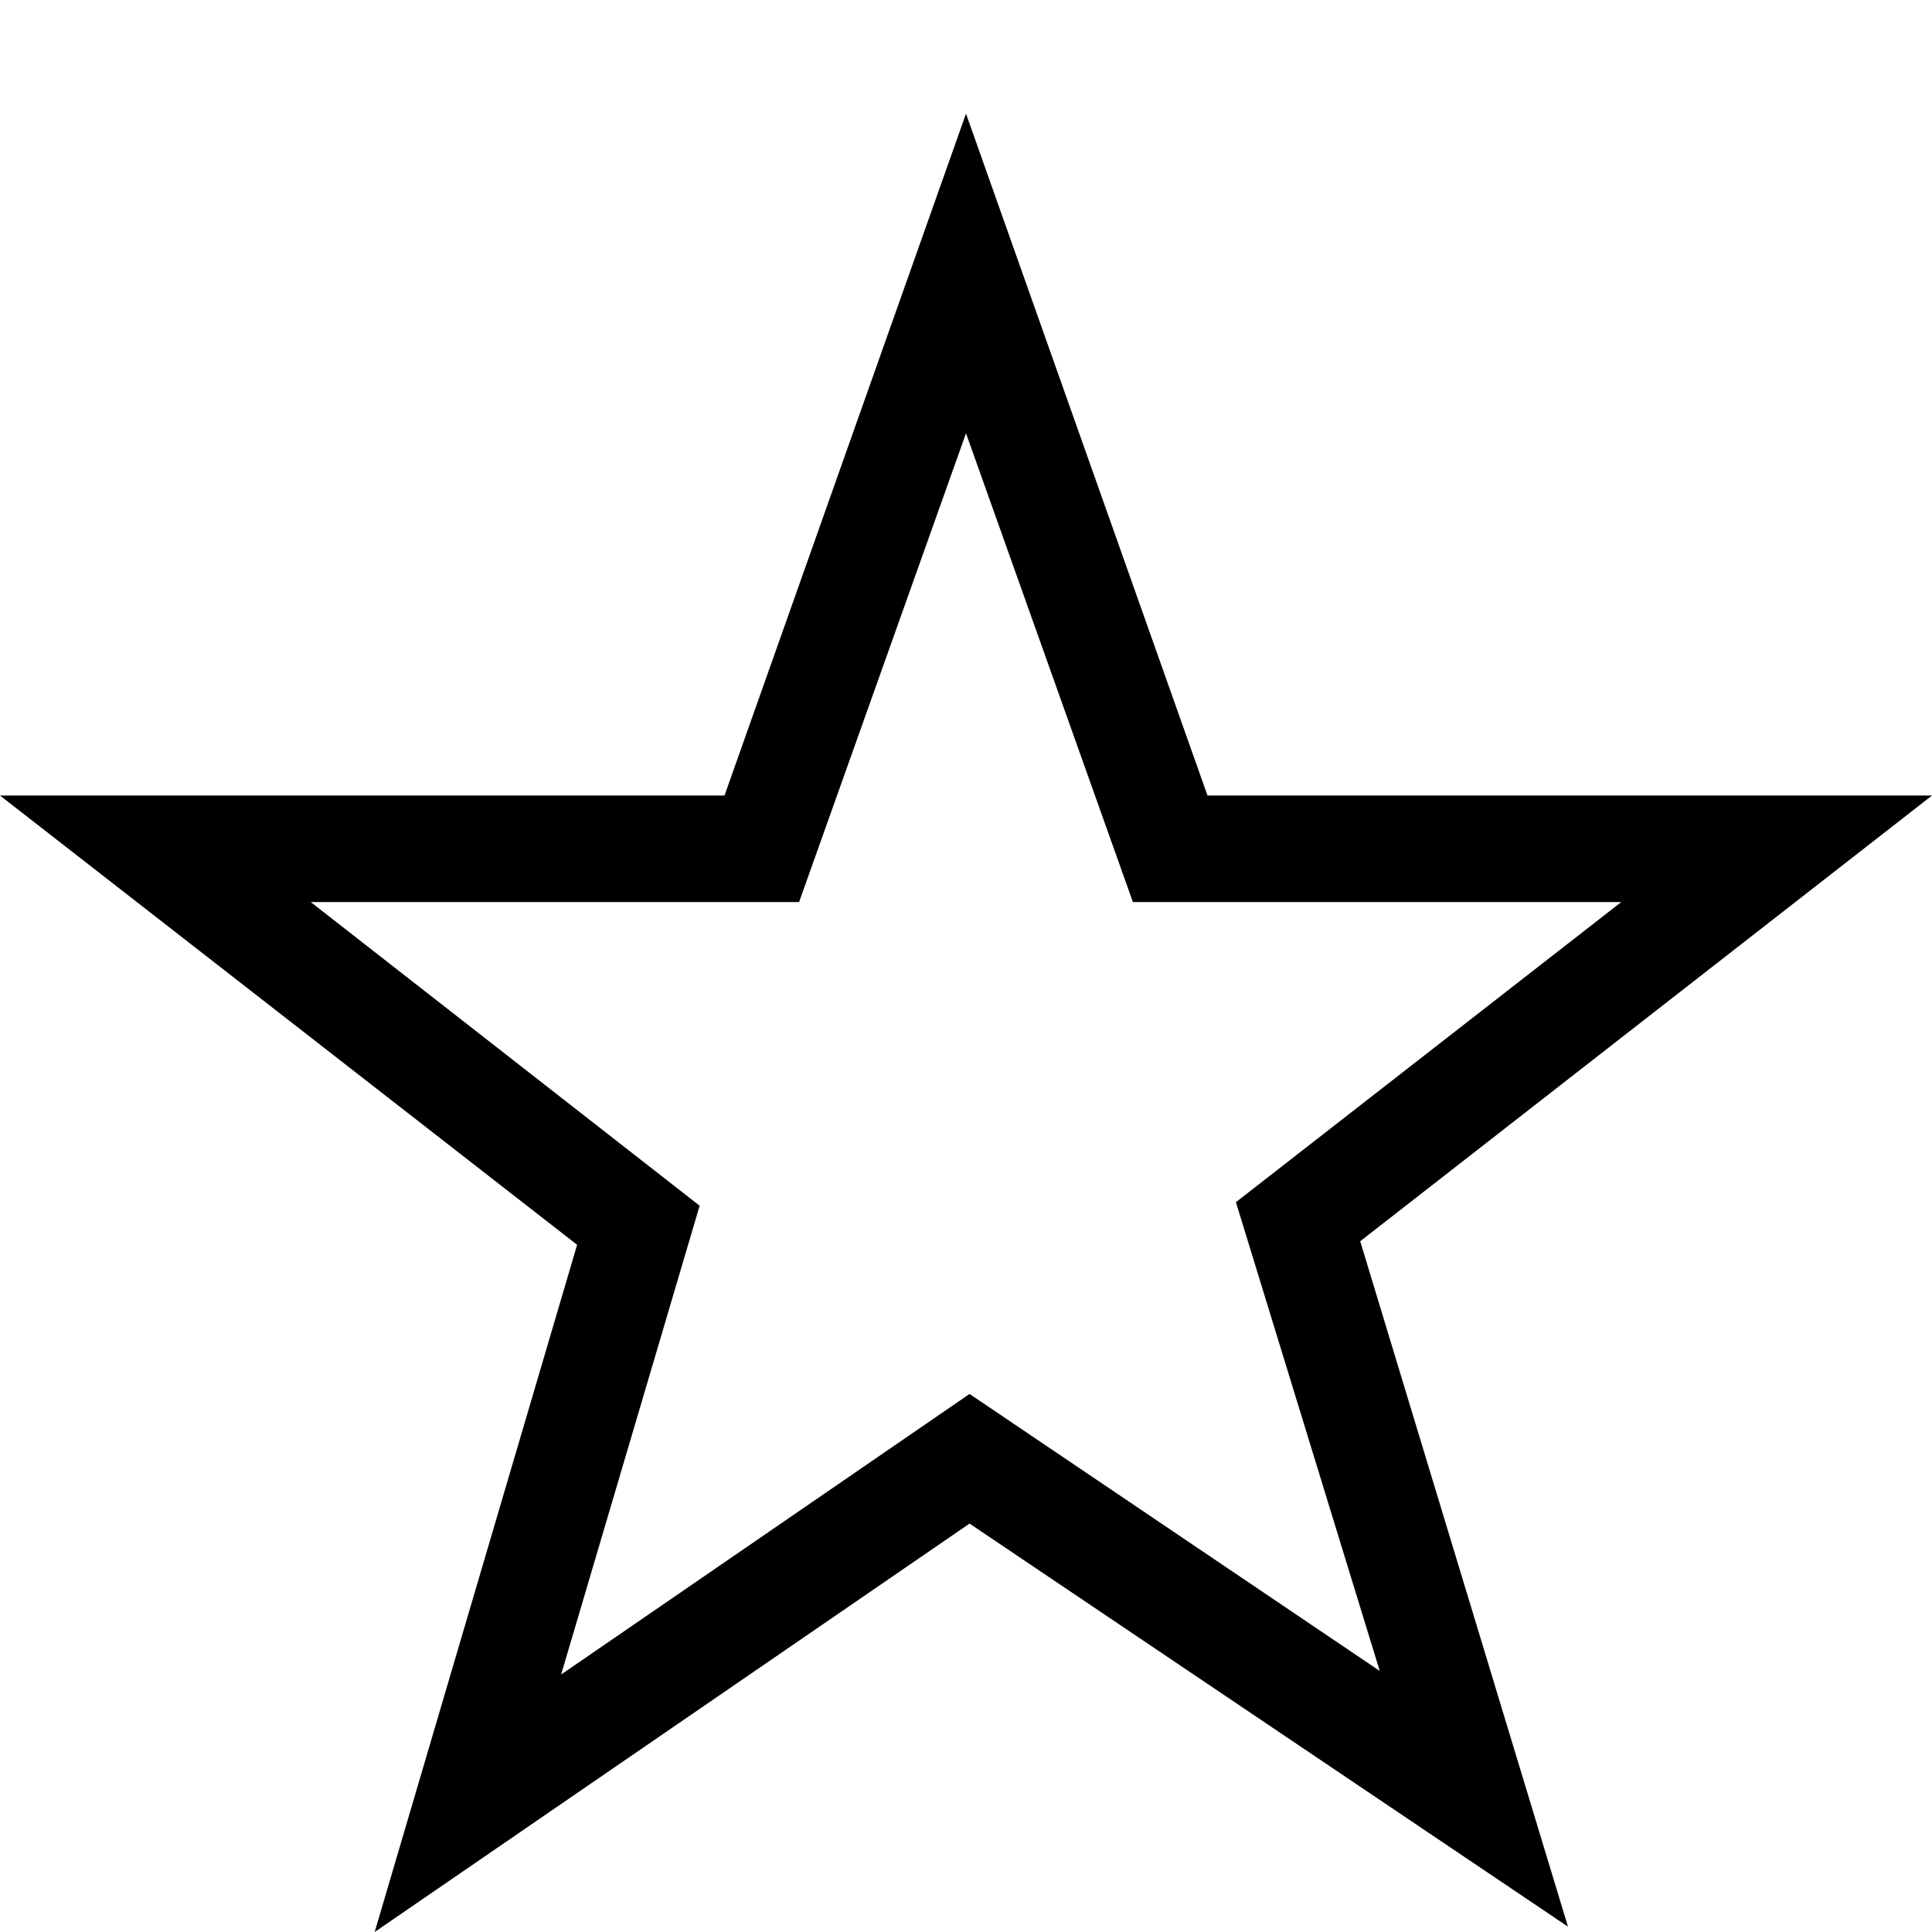
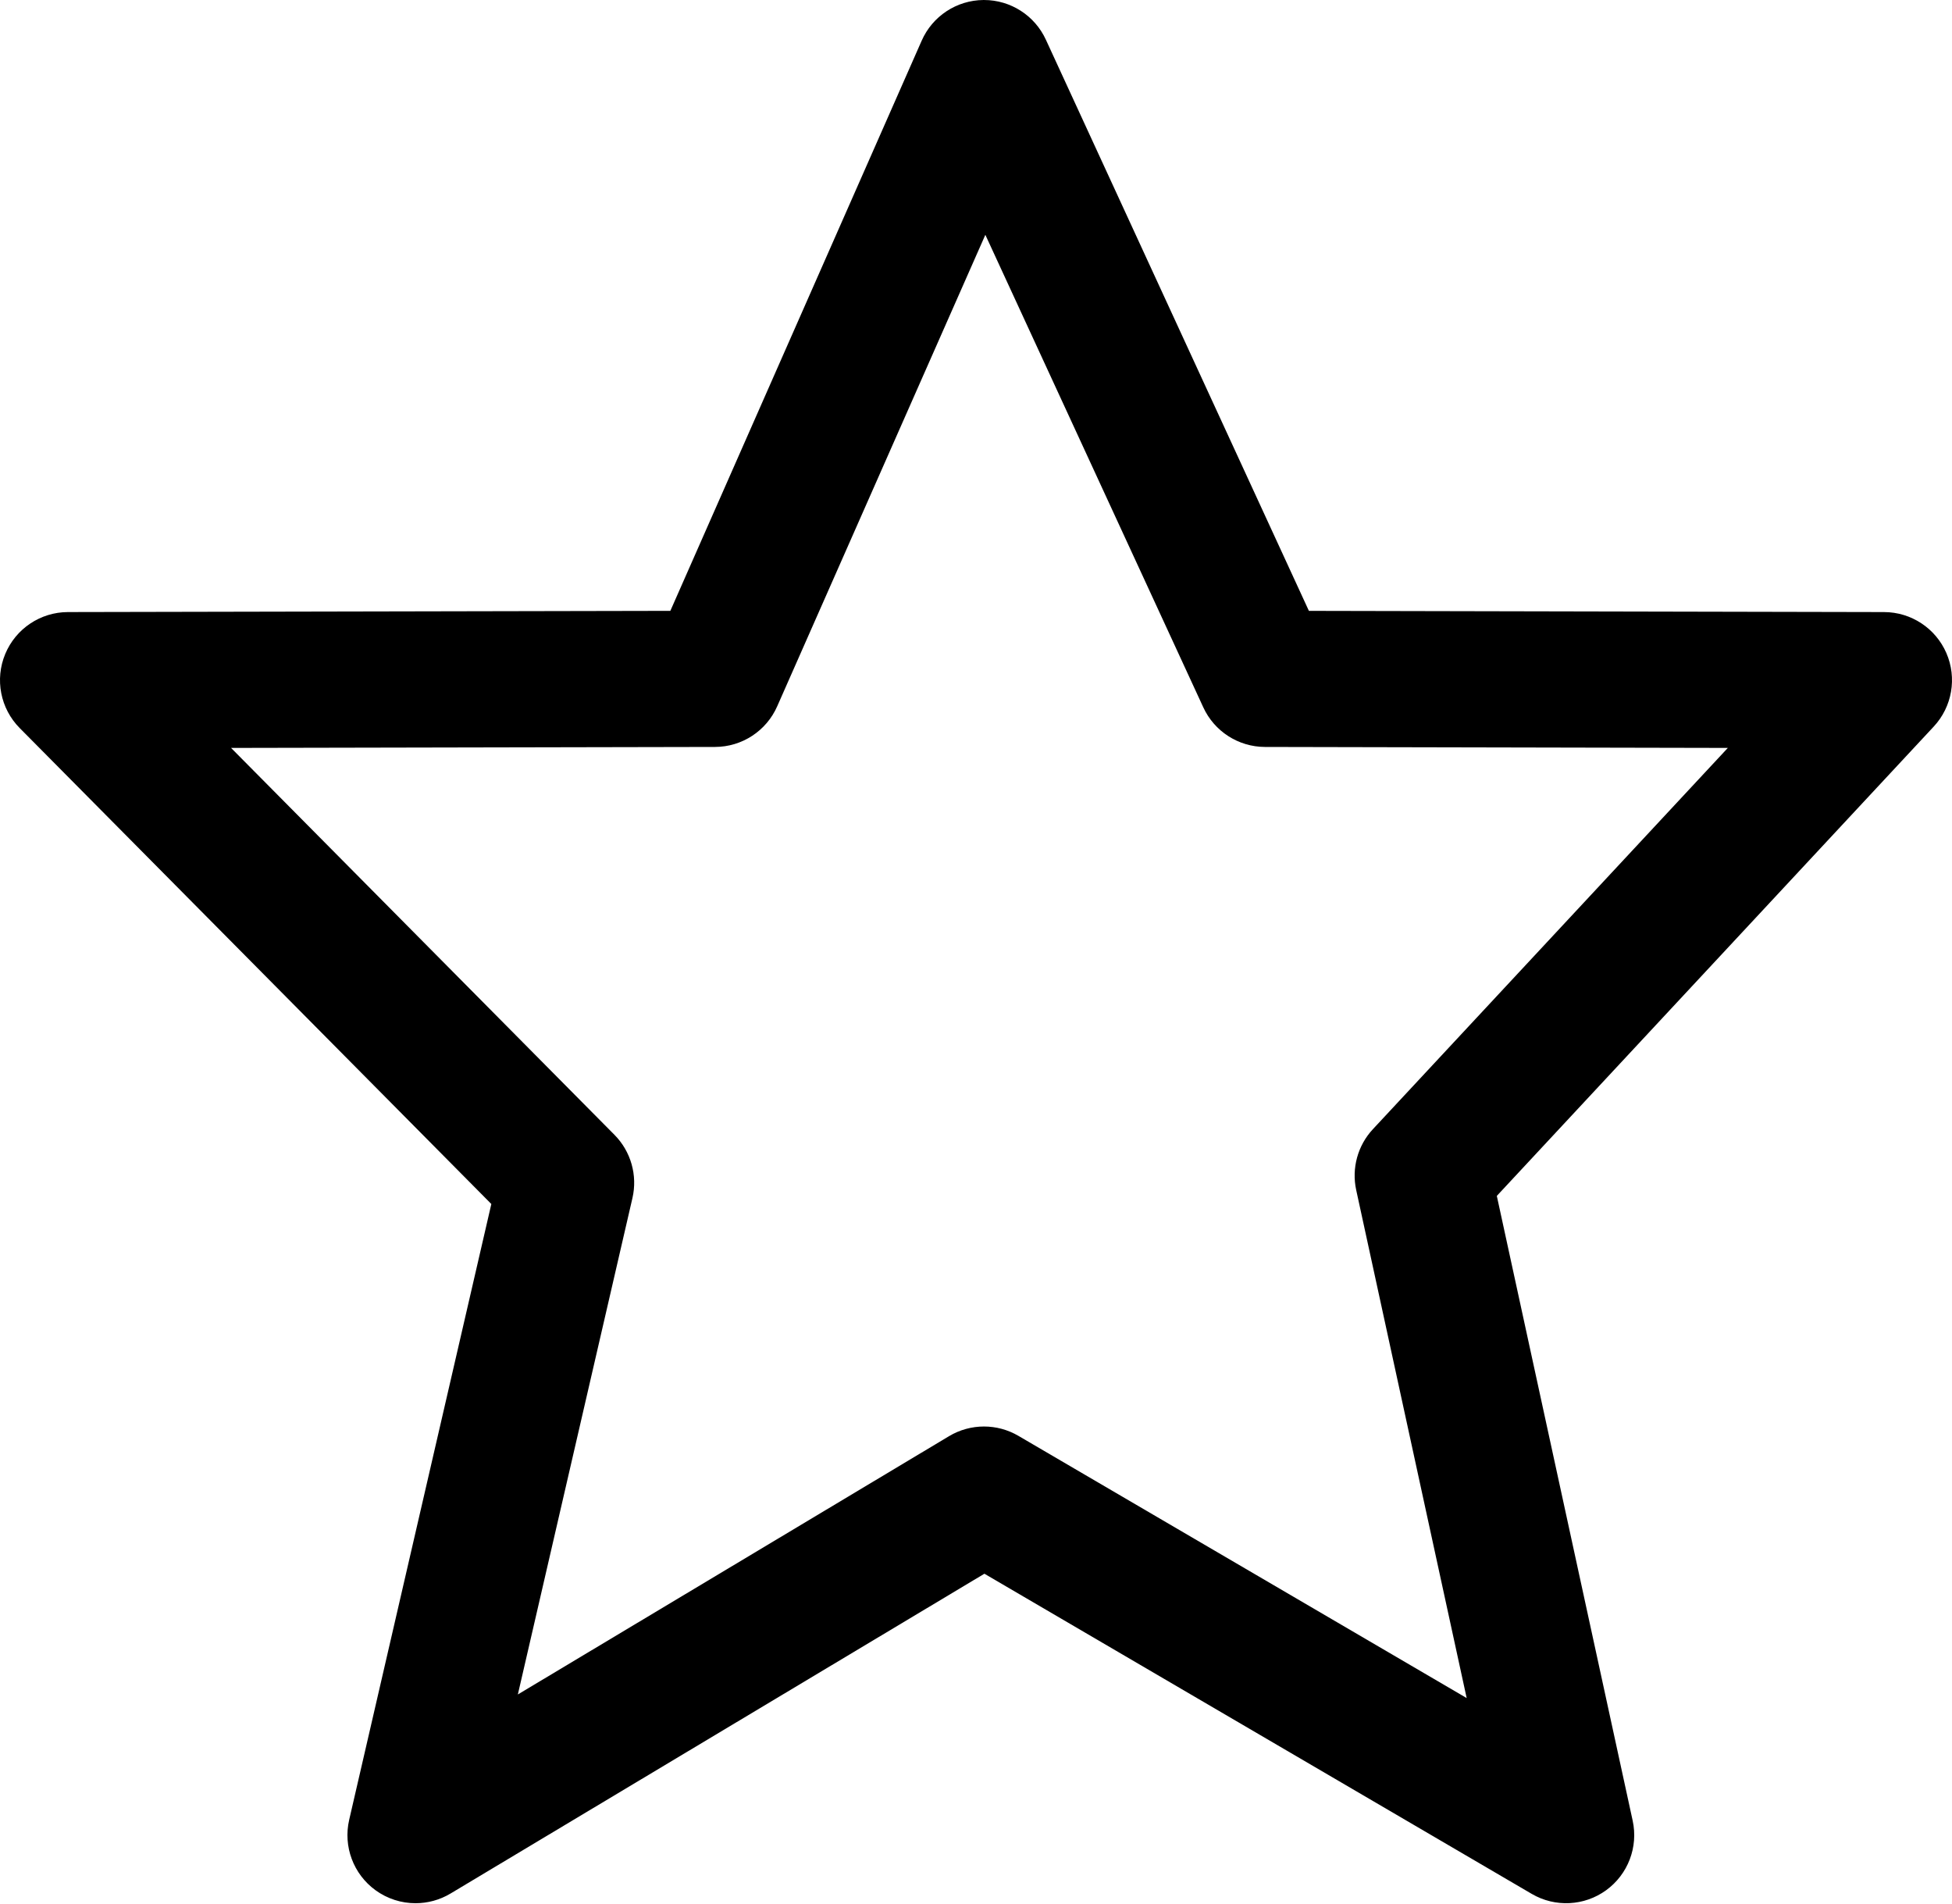
- <svg xmlns="http://www.w3.org/2000/svg" version="1.1" width="16" height="16" viewBox="0 0 1088 960">
-   <g id="icomoon-ignore">
- </g>
-   <path d="M544 180l94 264h275l-217 169 81 264-231-156-230 158 78-264-219-171h275l94-264zM544 0l-136 384h-408l325 253-114 387 335-230 337 227-117-386 322-251h-408l-136-384z" />
+ <svg xmlns="http://www.w3.org/2000/svg" width="917.561" height="894.44" viewBox="62.584 127.157 917.561 894.44">
+   <path d="M257.904 1021.597c-6.63 0-13.238-2.058-18.83-6.125-10.377-7.55-15.24-20.57-12.353-33.074l66.82-289.402L71.855 469.33c-9.084-9.165-11.773-22.89-6.82-34.808 4.952-11.917 16.58-19.692 29.484-19.718l283.17-.57L495.804 146.33c5.06-11.56 16.438-19.066 29.054-19.17h.264c12.516 0 23.89 7.297 29.102 18.693l123.624 268.386 270.365.568c12.724.026 24.222 7.59 29.286 19.26 5.064 11.67 2.734 25.235-5.936 34.546L766.18 689.187l63.86 293.61c2.698 12.406-2.194 25.236-12.472 32.695s-23.992 8.138-34.952 1.728L525.314 866.744l-250.97 150.308c-5.078 3.04-10.767 4.545-16.44 4.545zM525.12 797.56c5.58 0 11.162 1.458 16.153 4.377L752.01 925.18l-51.927-238.748c-2.23-10.246.703-20.935 7.85-28.607L874.767 478.65l-217.564-.457c-12.498-.025-23.838-7.327-29.034-18.694L525.76 237.513l-97.81 221.508c-5.087 11.625-16.562 19.145-29.25 19.17l-227.497.46 180.214 181.824c7.73 7.8 10.923 19.022 8.452 29.726l-53.863 233.286 202.67-121.38c5.06-3.03 10.752-4.548 16.442-4.548z" />
</svg>
